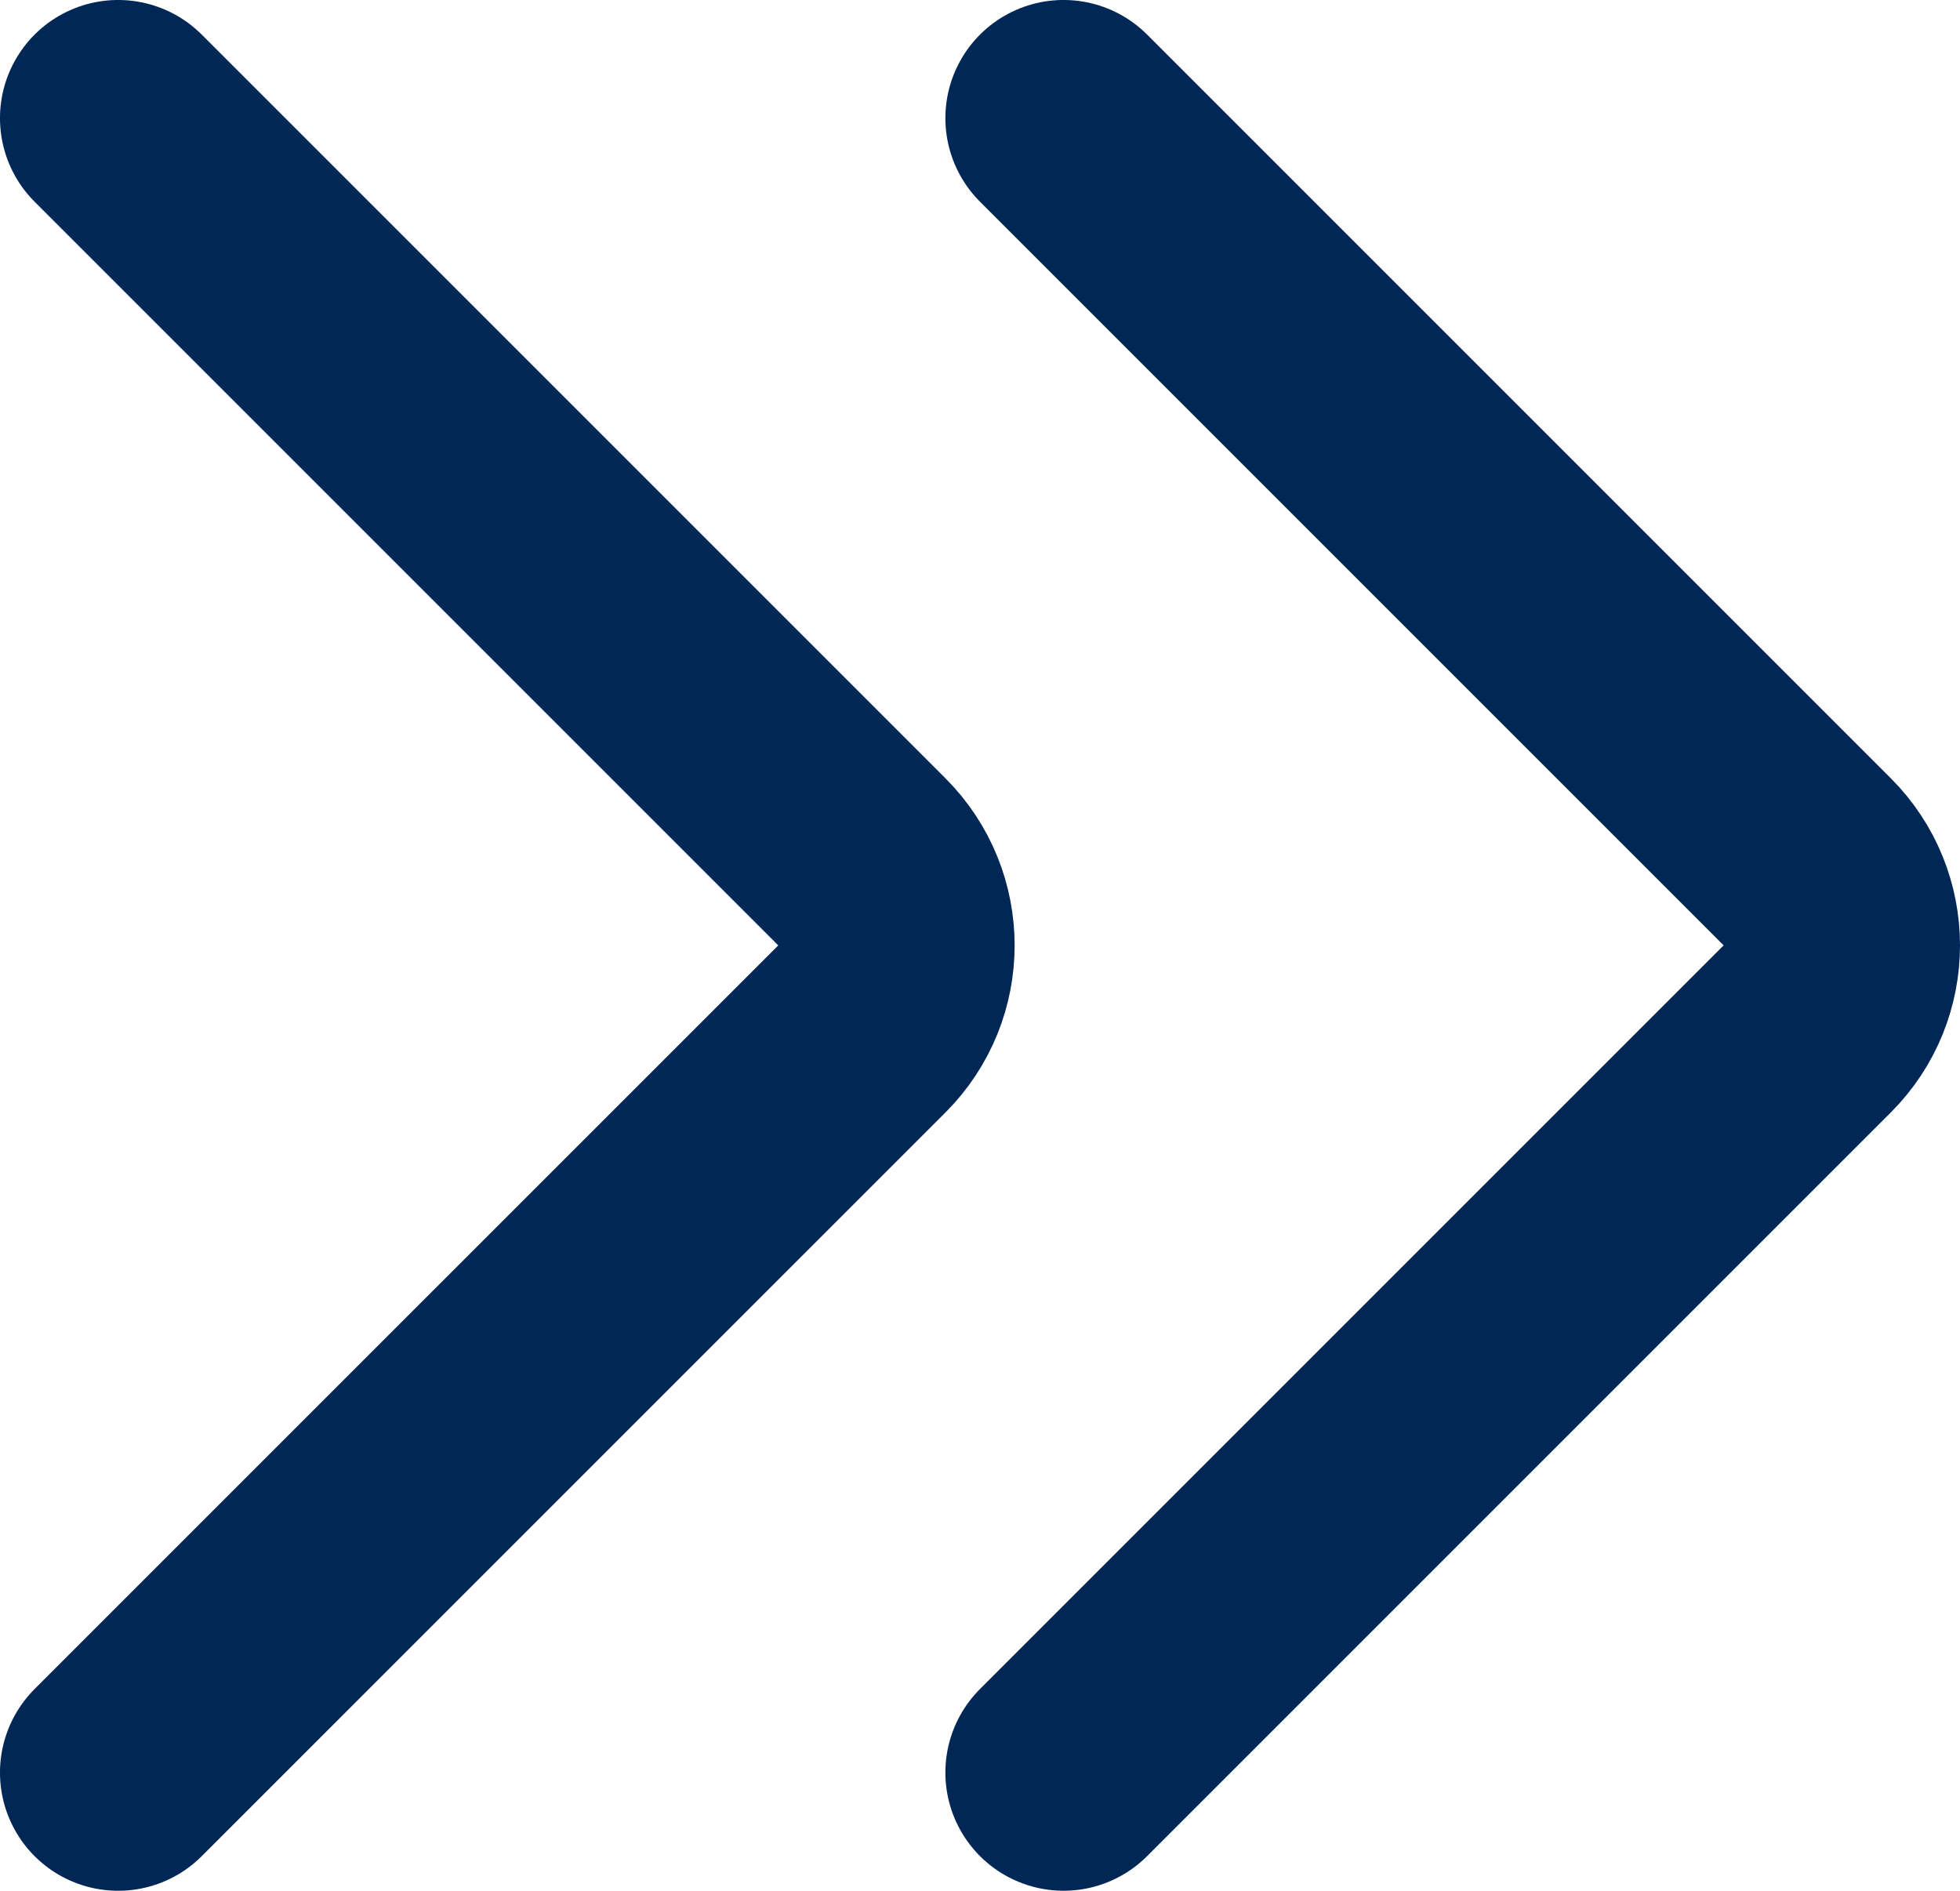
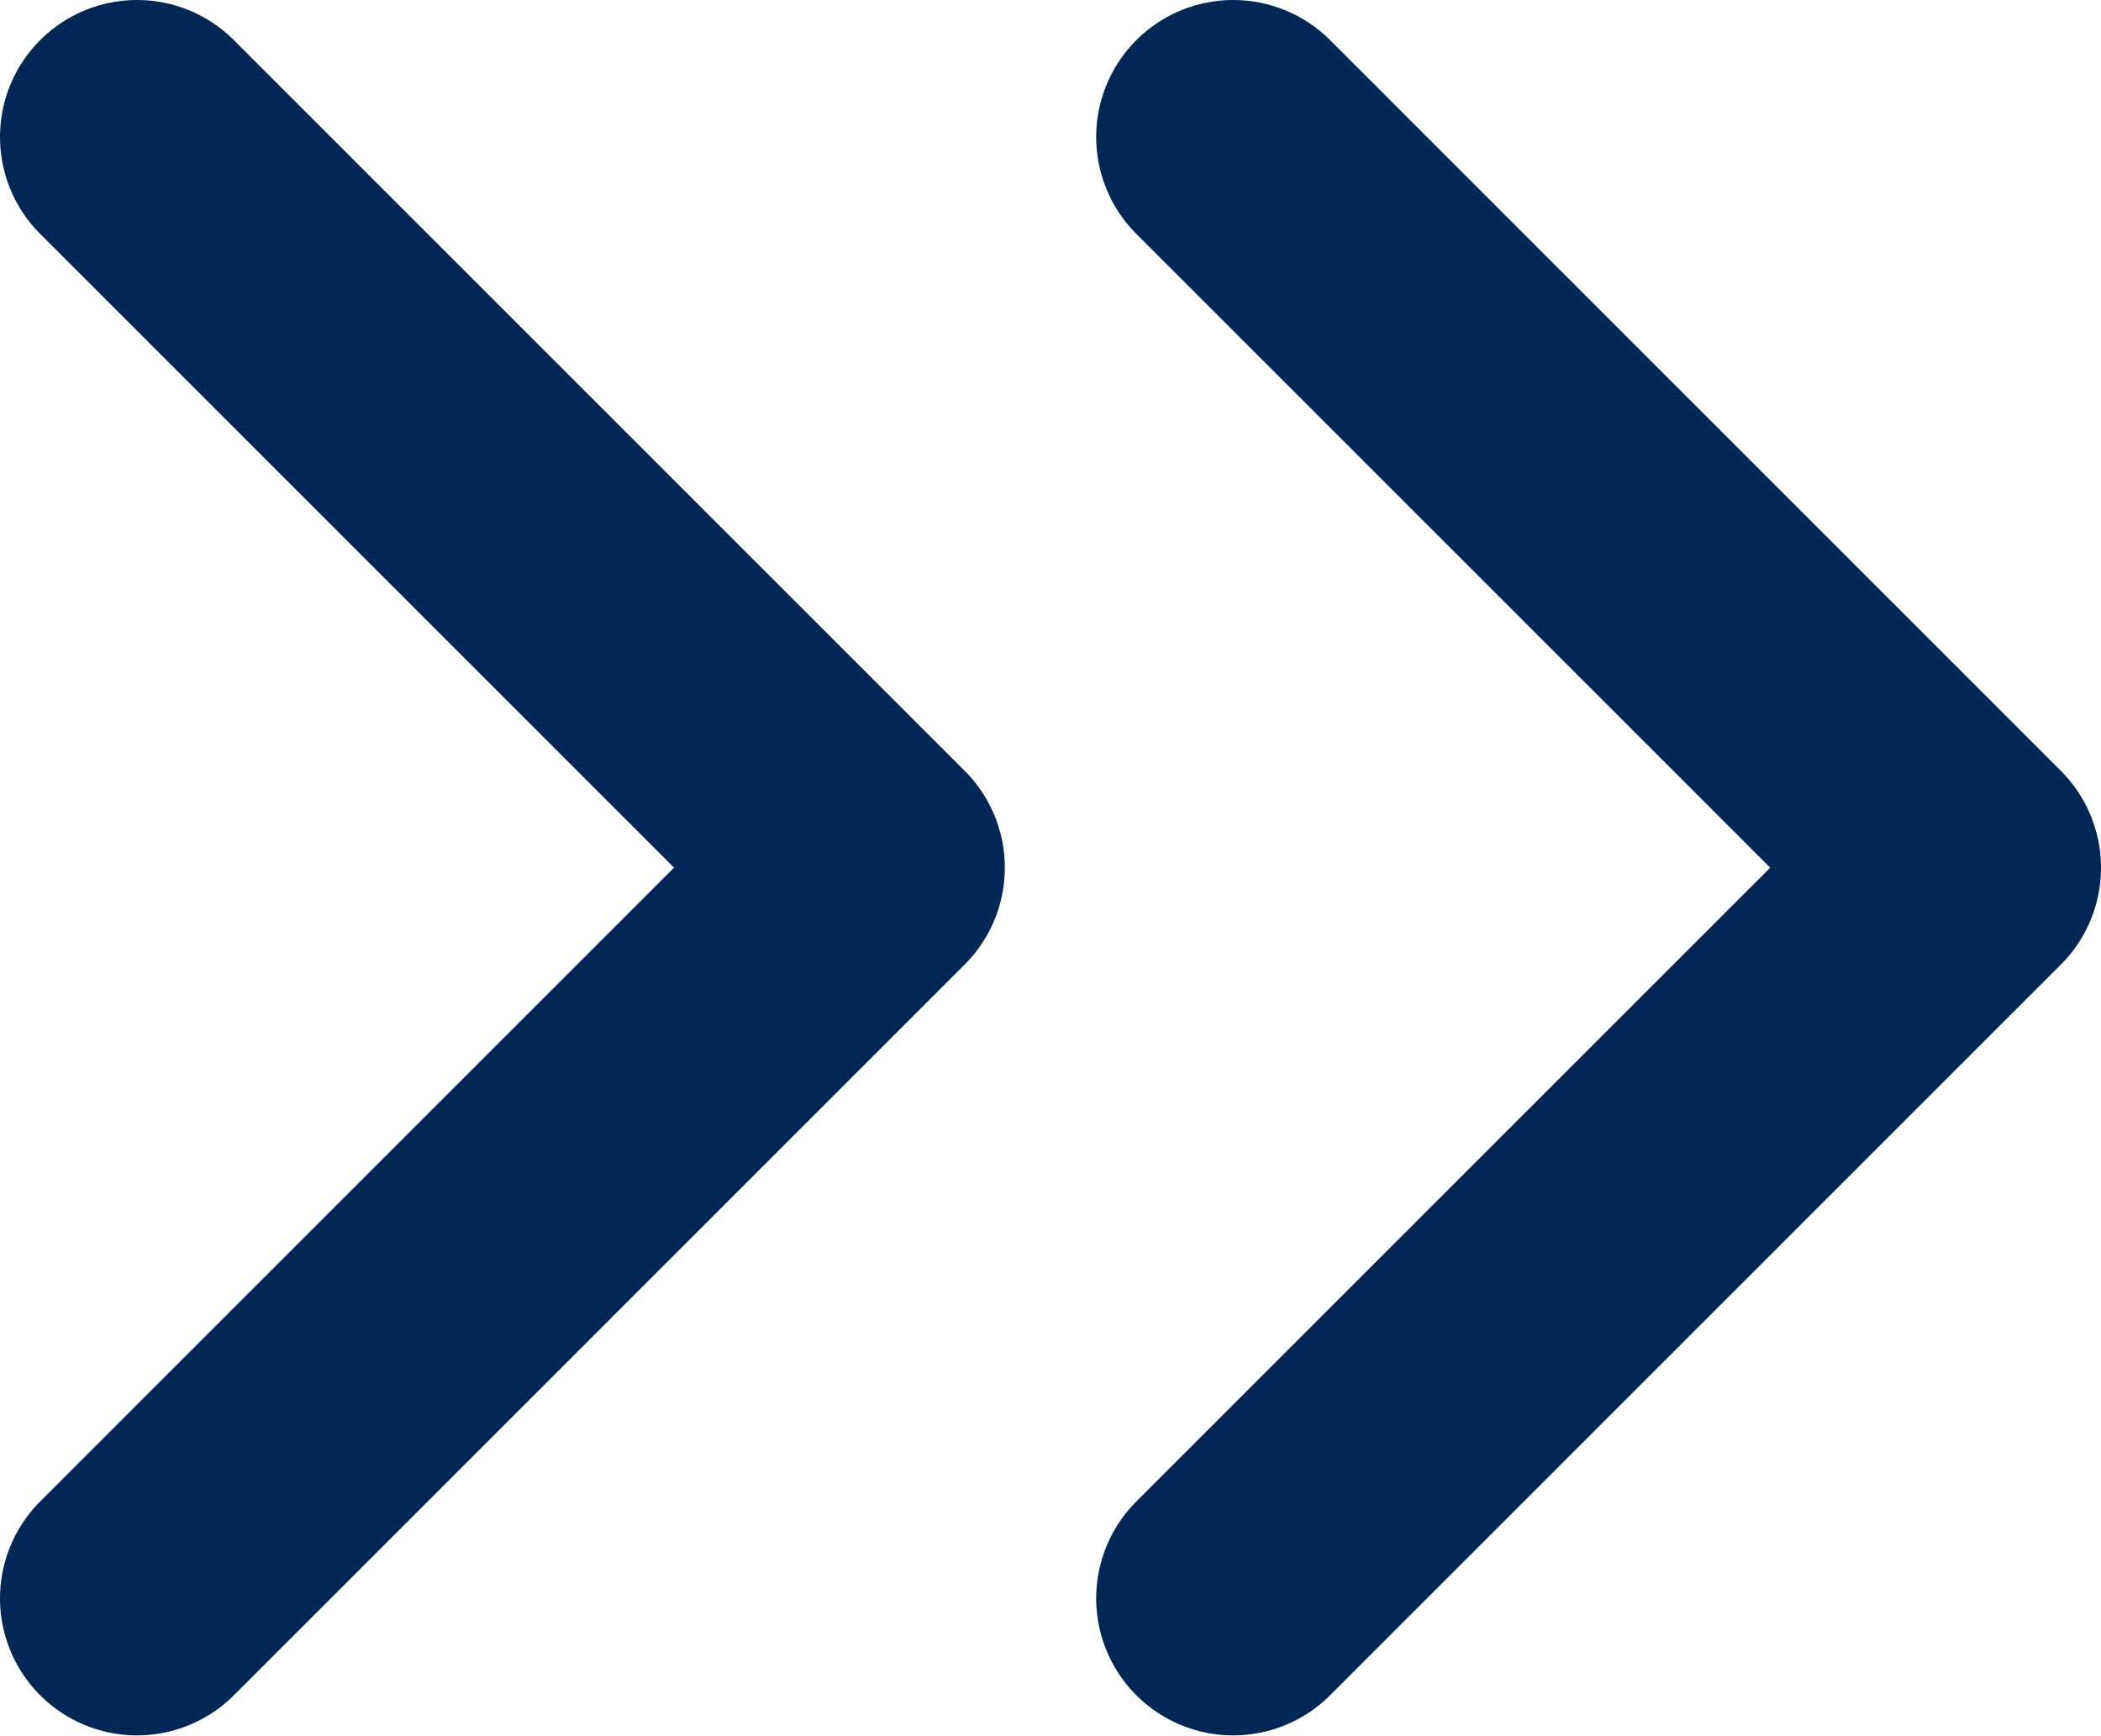
- <svg xmlns="http://www.w3.org/2000/svg" id="Layer_2" data-name="Layer 2" viewBox="0 0 552.86 533.33">
+ <svg xmlns="http://www.w3.org/2000/svg" id="Layer_2" data-name="Layer 2" viewBox="0 0 383.33 316.67">
  <defs>
    <style>
      .cls-1 {
        fill: none;
        stroke: #002755;
        stroke-linecap: round;
        stroke-linejoin: round;
-         stroke-width: 66.67px;
+         stroke-width: 50px;
      }
    </style>
  </defs>
  <g id="Layer_1-2" data-name="Layer 1">
    <g id="SVGRepo_iconCarrier" data-name="SVGRepo iconCarrier">
-       <path class="cls-1" d="M33.33,33.33L243.1,243.1c13.02,13.02,13.02,34.12,0,47.14L33.33,500" />
-       <path class="cls-1" d="M300,33.33l209.76,209.76c13.02,13.02,13.02,34.12,0,47.14l-209.76,209.76" />
+       <path class="cls-1" d="M225,291.67l133.33-133.33L225,25M25,291.67L158.33,158.33,25,25" />
    </g>
  </g>
</svg>
